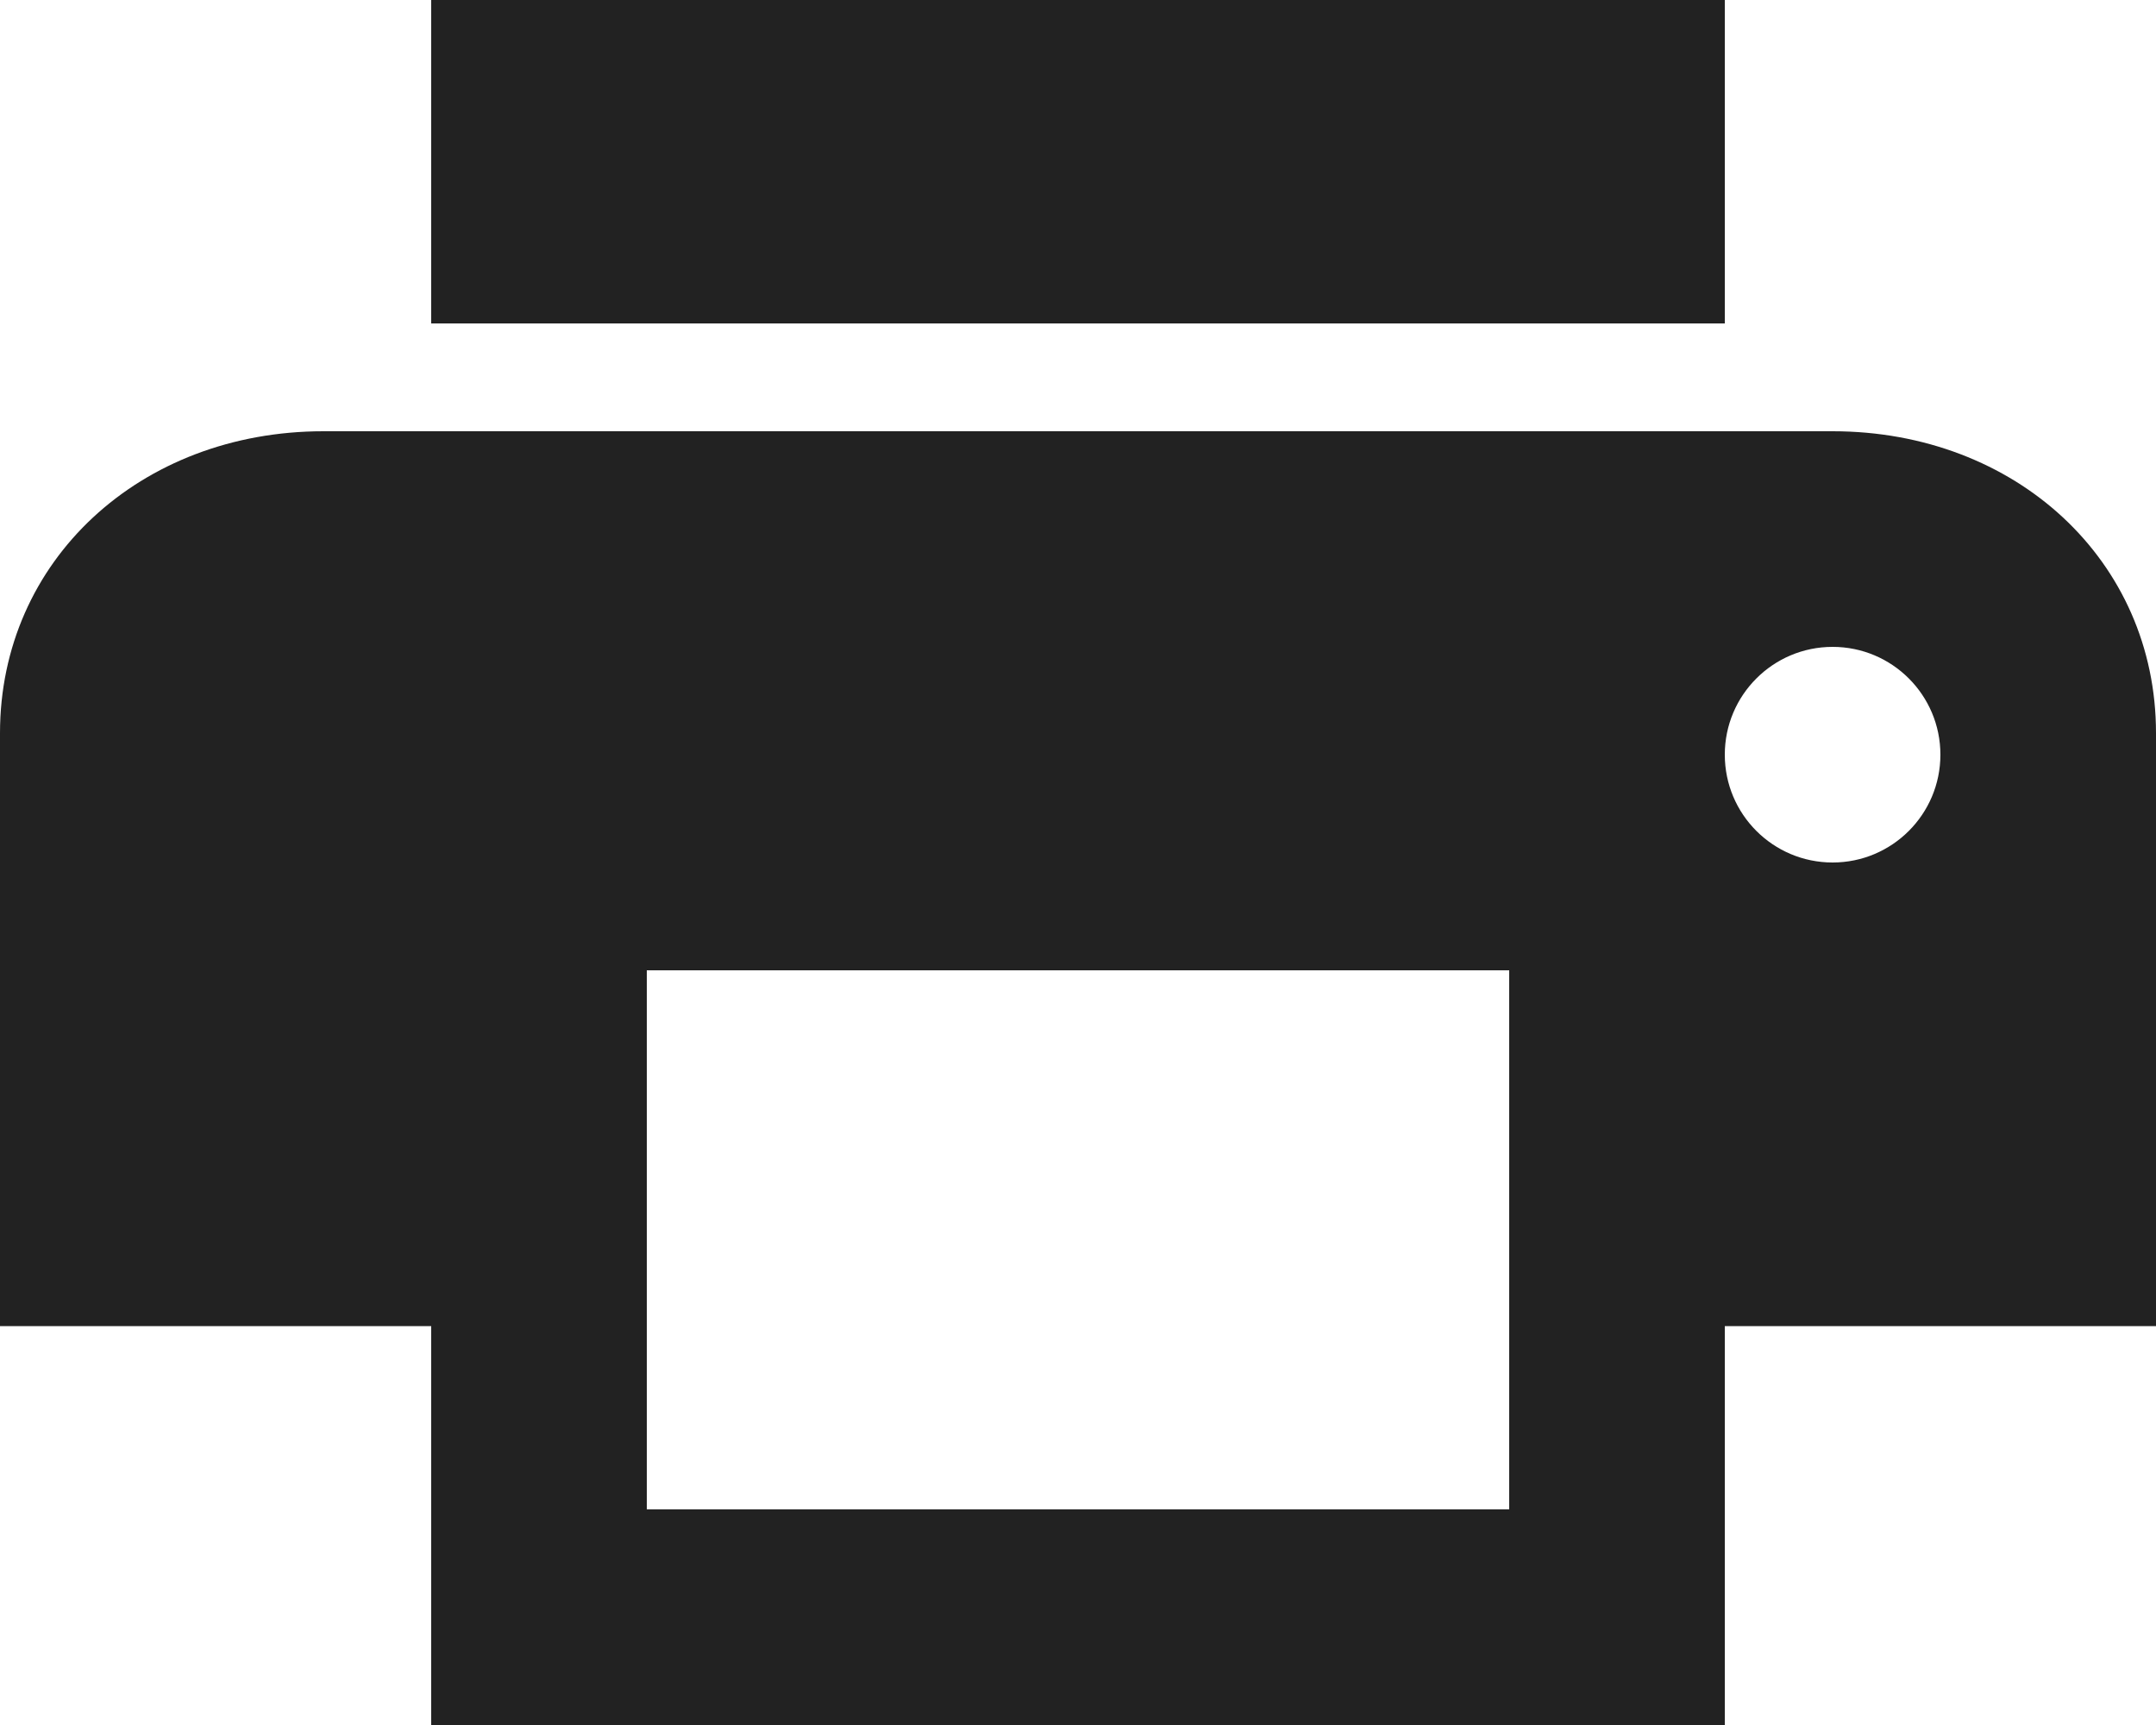
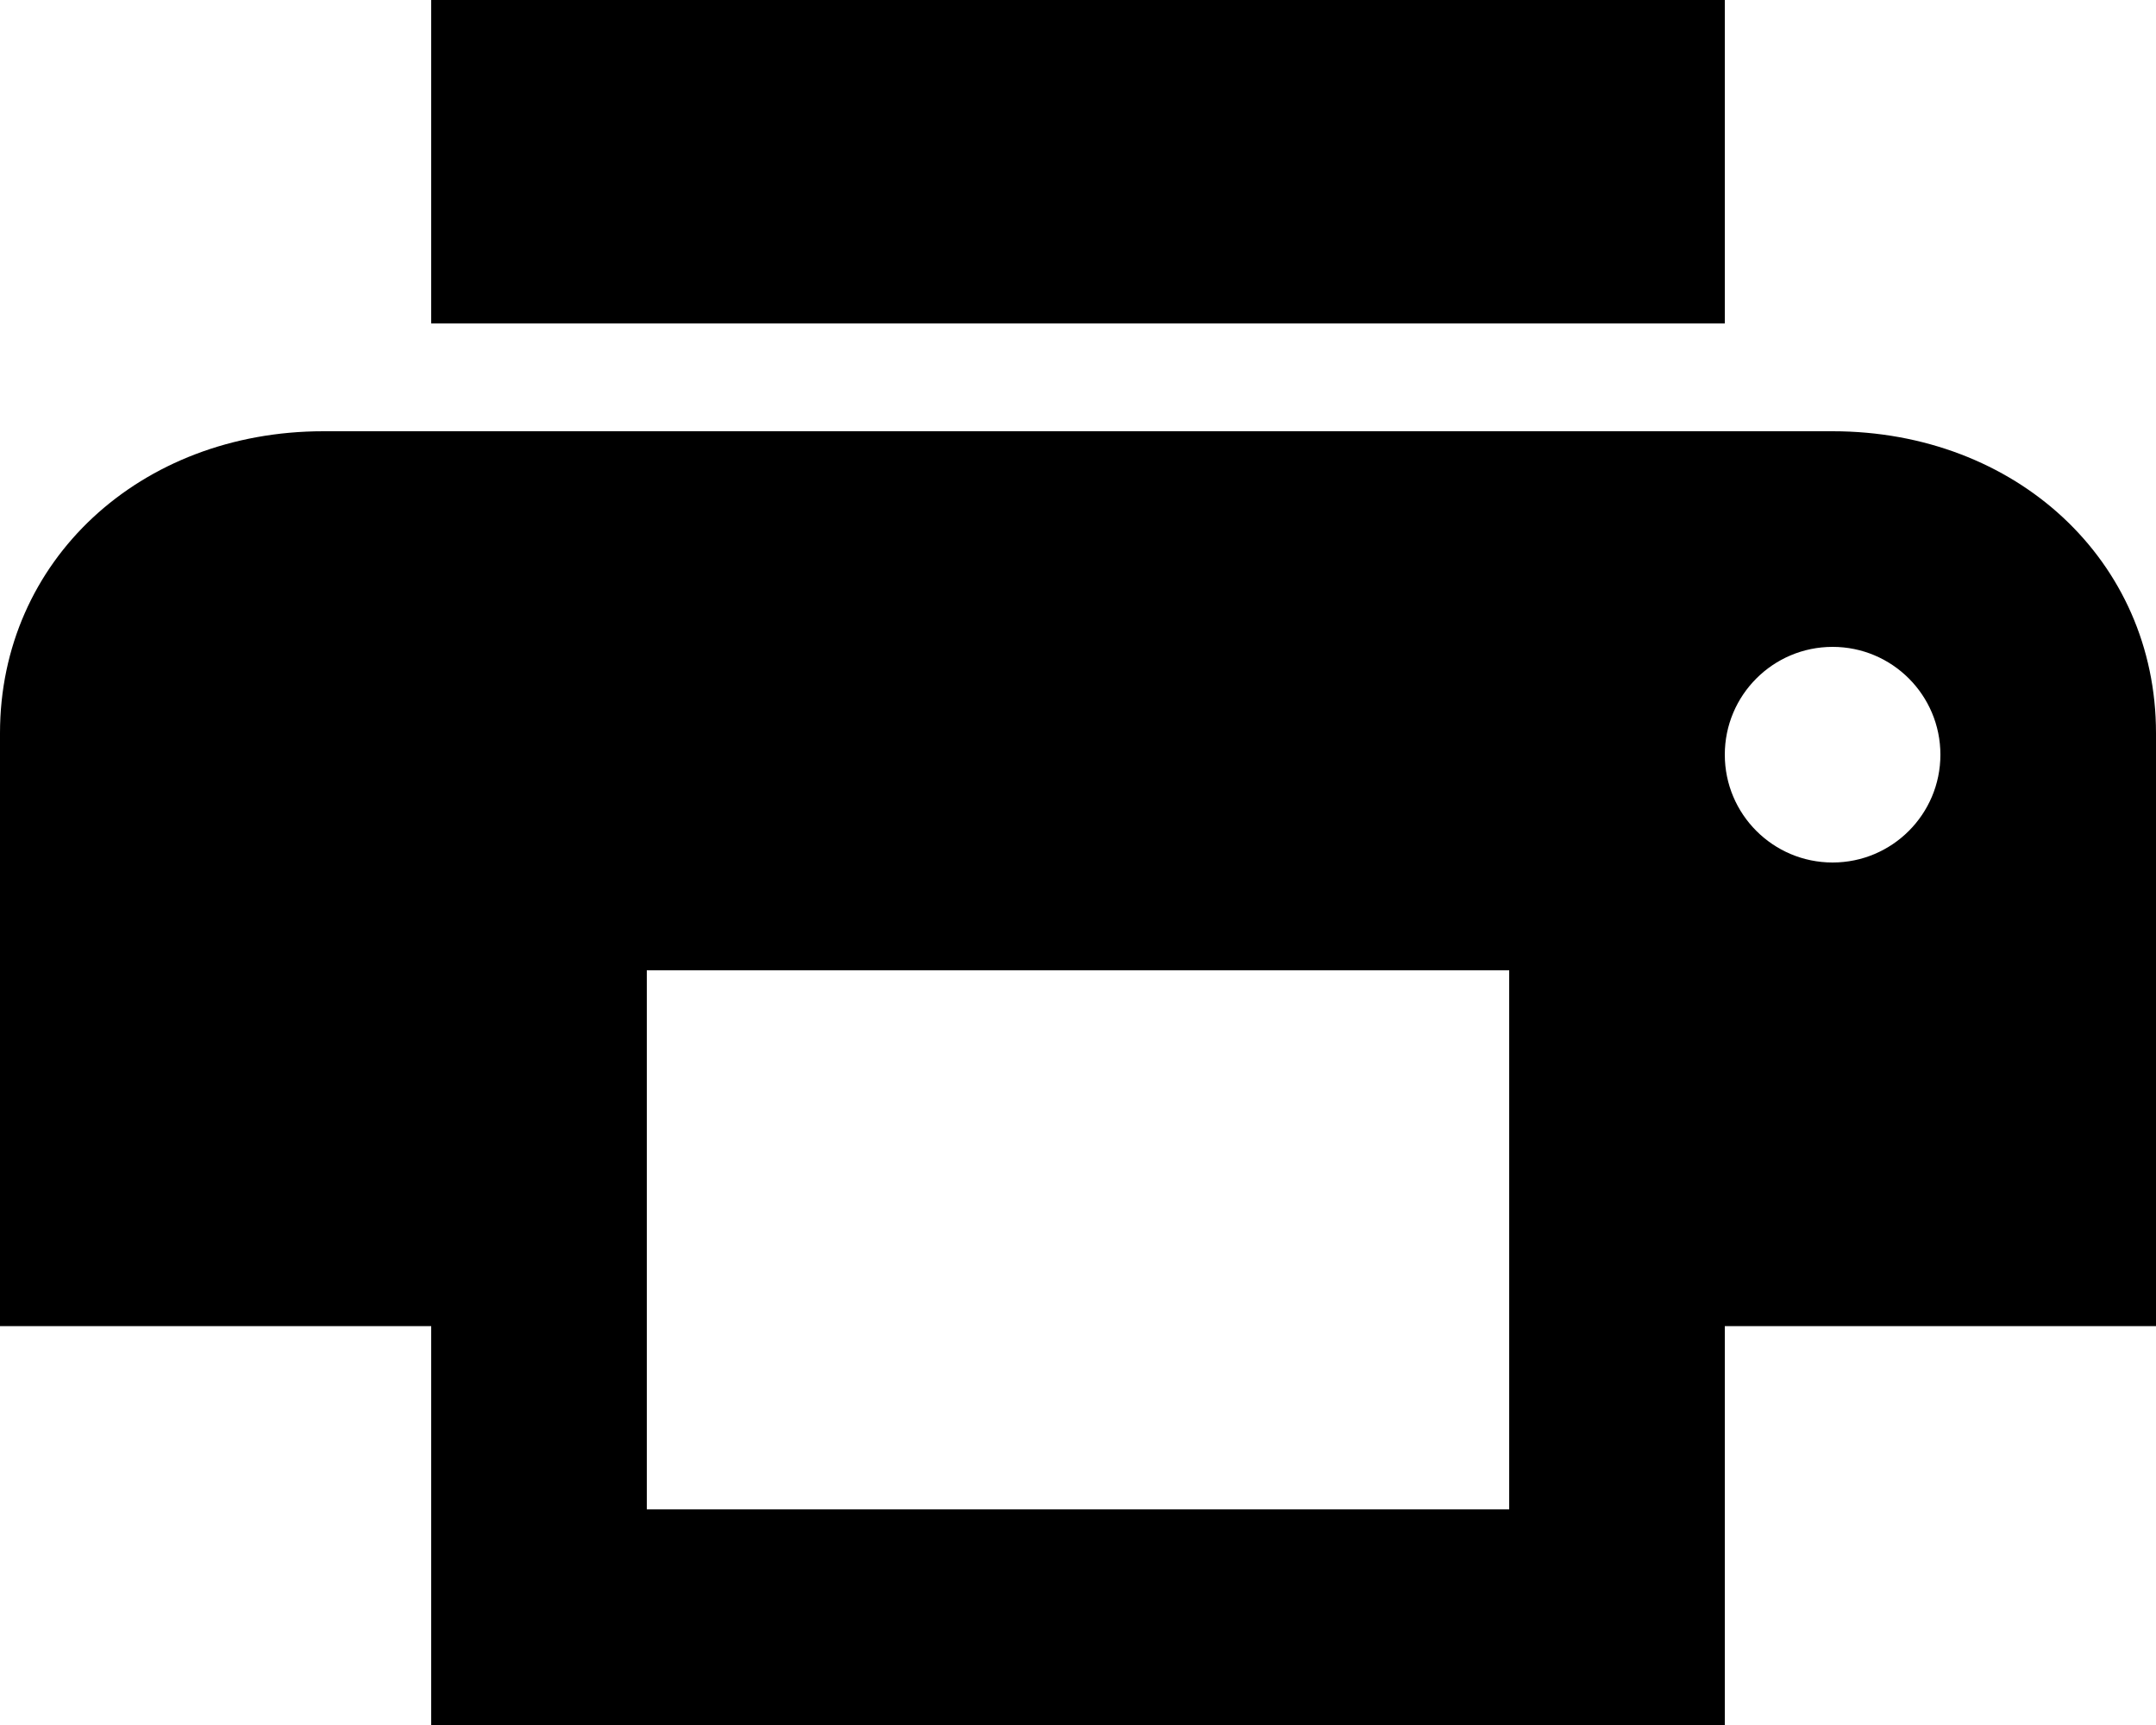
- <svg xmlns="http://www.w3.org/2000/svg" viewBox="0 0 20 16">
-   <path d="M17 4H3C1.3 4 0 5.2 0 6.8v5.5h4V16h12v-3.7h4V6.8C20 5.2 18.7 4 17 4zm-3 10H6V9h8v5zm3-6a1 1 0 1 1 0-2 1 1 0 0 1 0 2zm-1-8H4v3h12V0z" fill="#222" fill-rule="nonzero" />
+ <svg xmlns="http://www.w3.org/2000/svg" id="print" viewBox="0 0 20 16">
+   <path d="M17 4H3C1.3 4 0 5.2 0 6.8v5.5h4V16h12v-3.7h4V6.8C20 5.2 18.7 4 17 4zm-3 10H6V9h8v5zm3-6a1 1 0 1 1 0-2 1 1 0 0 1 0 2zm-1-8H4v3h12V0z" />
</svg>
